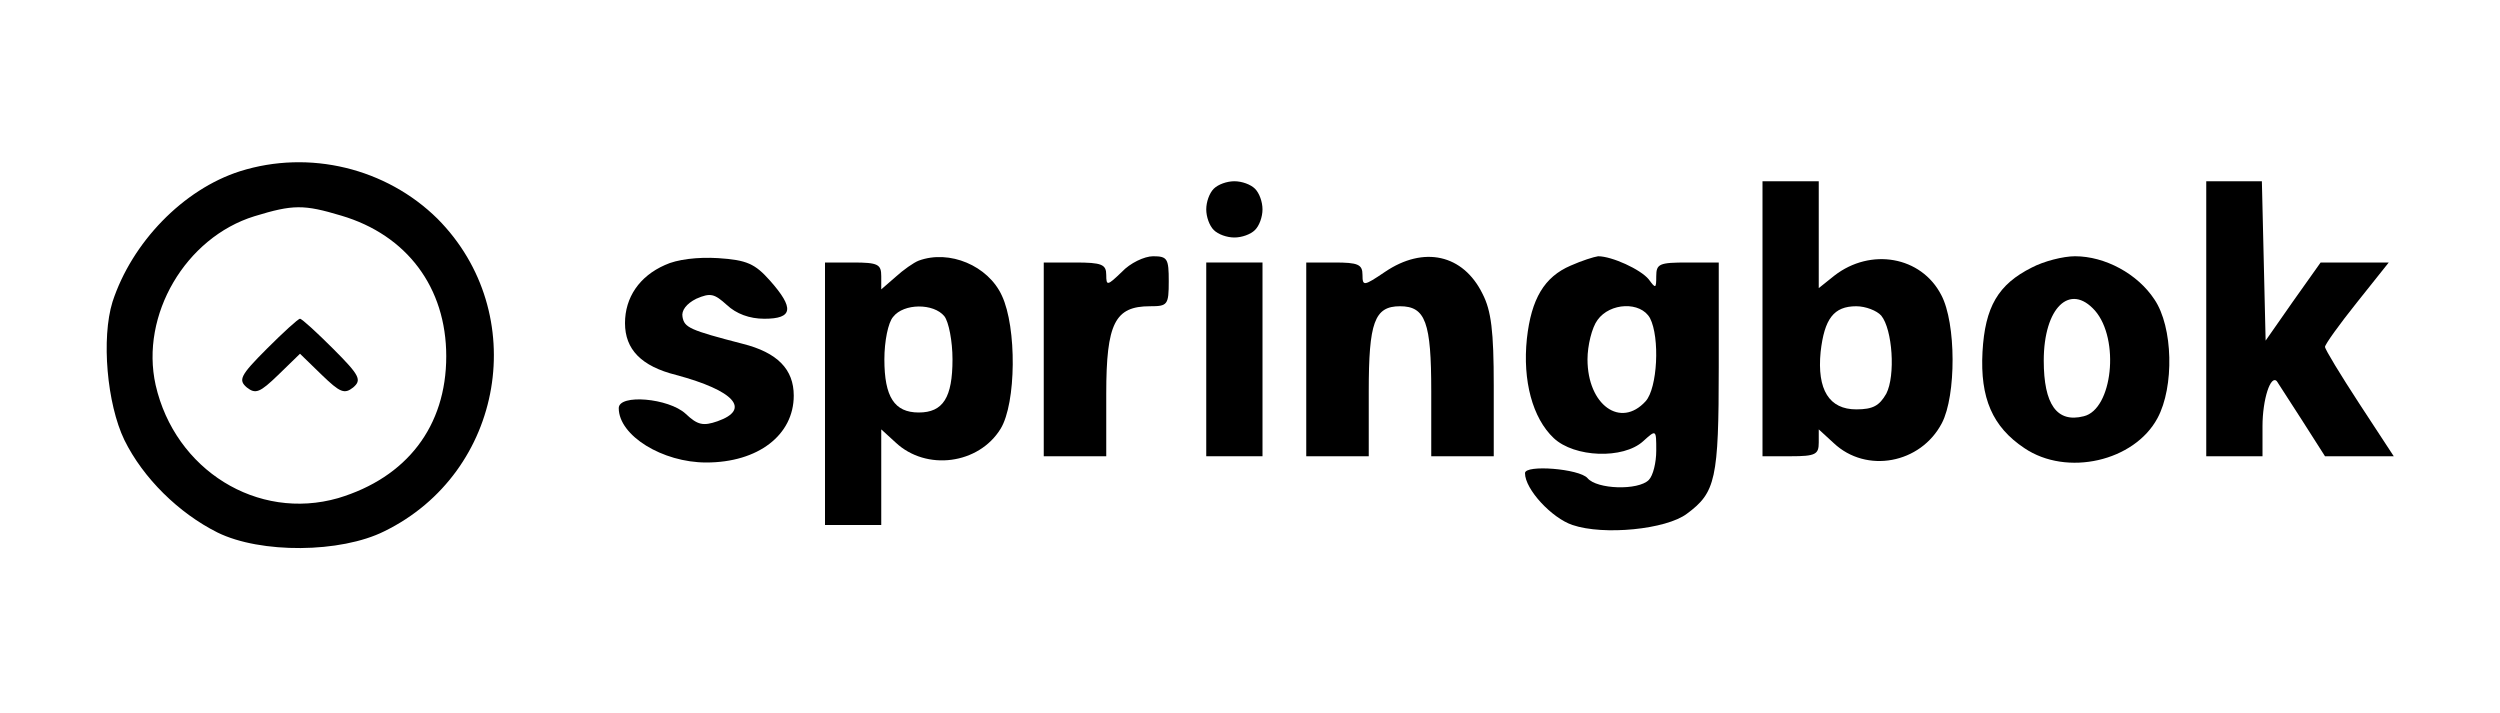
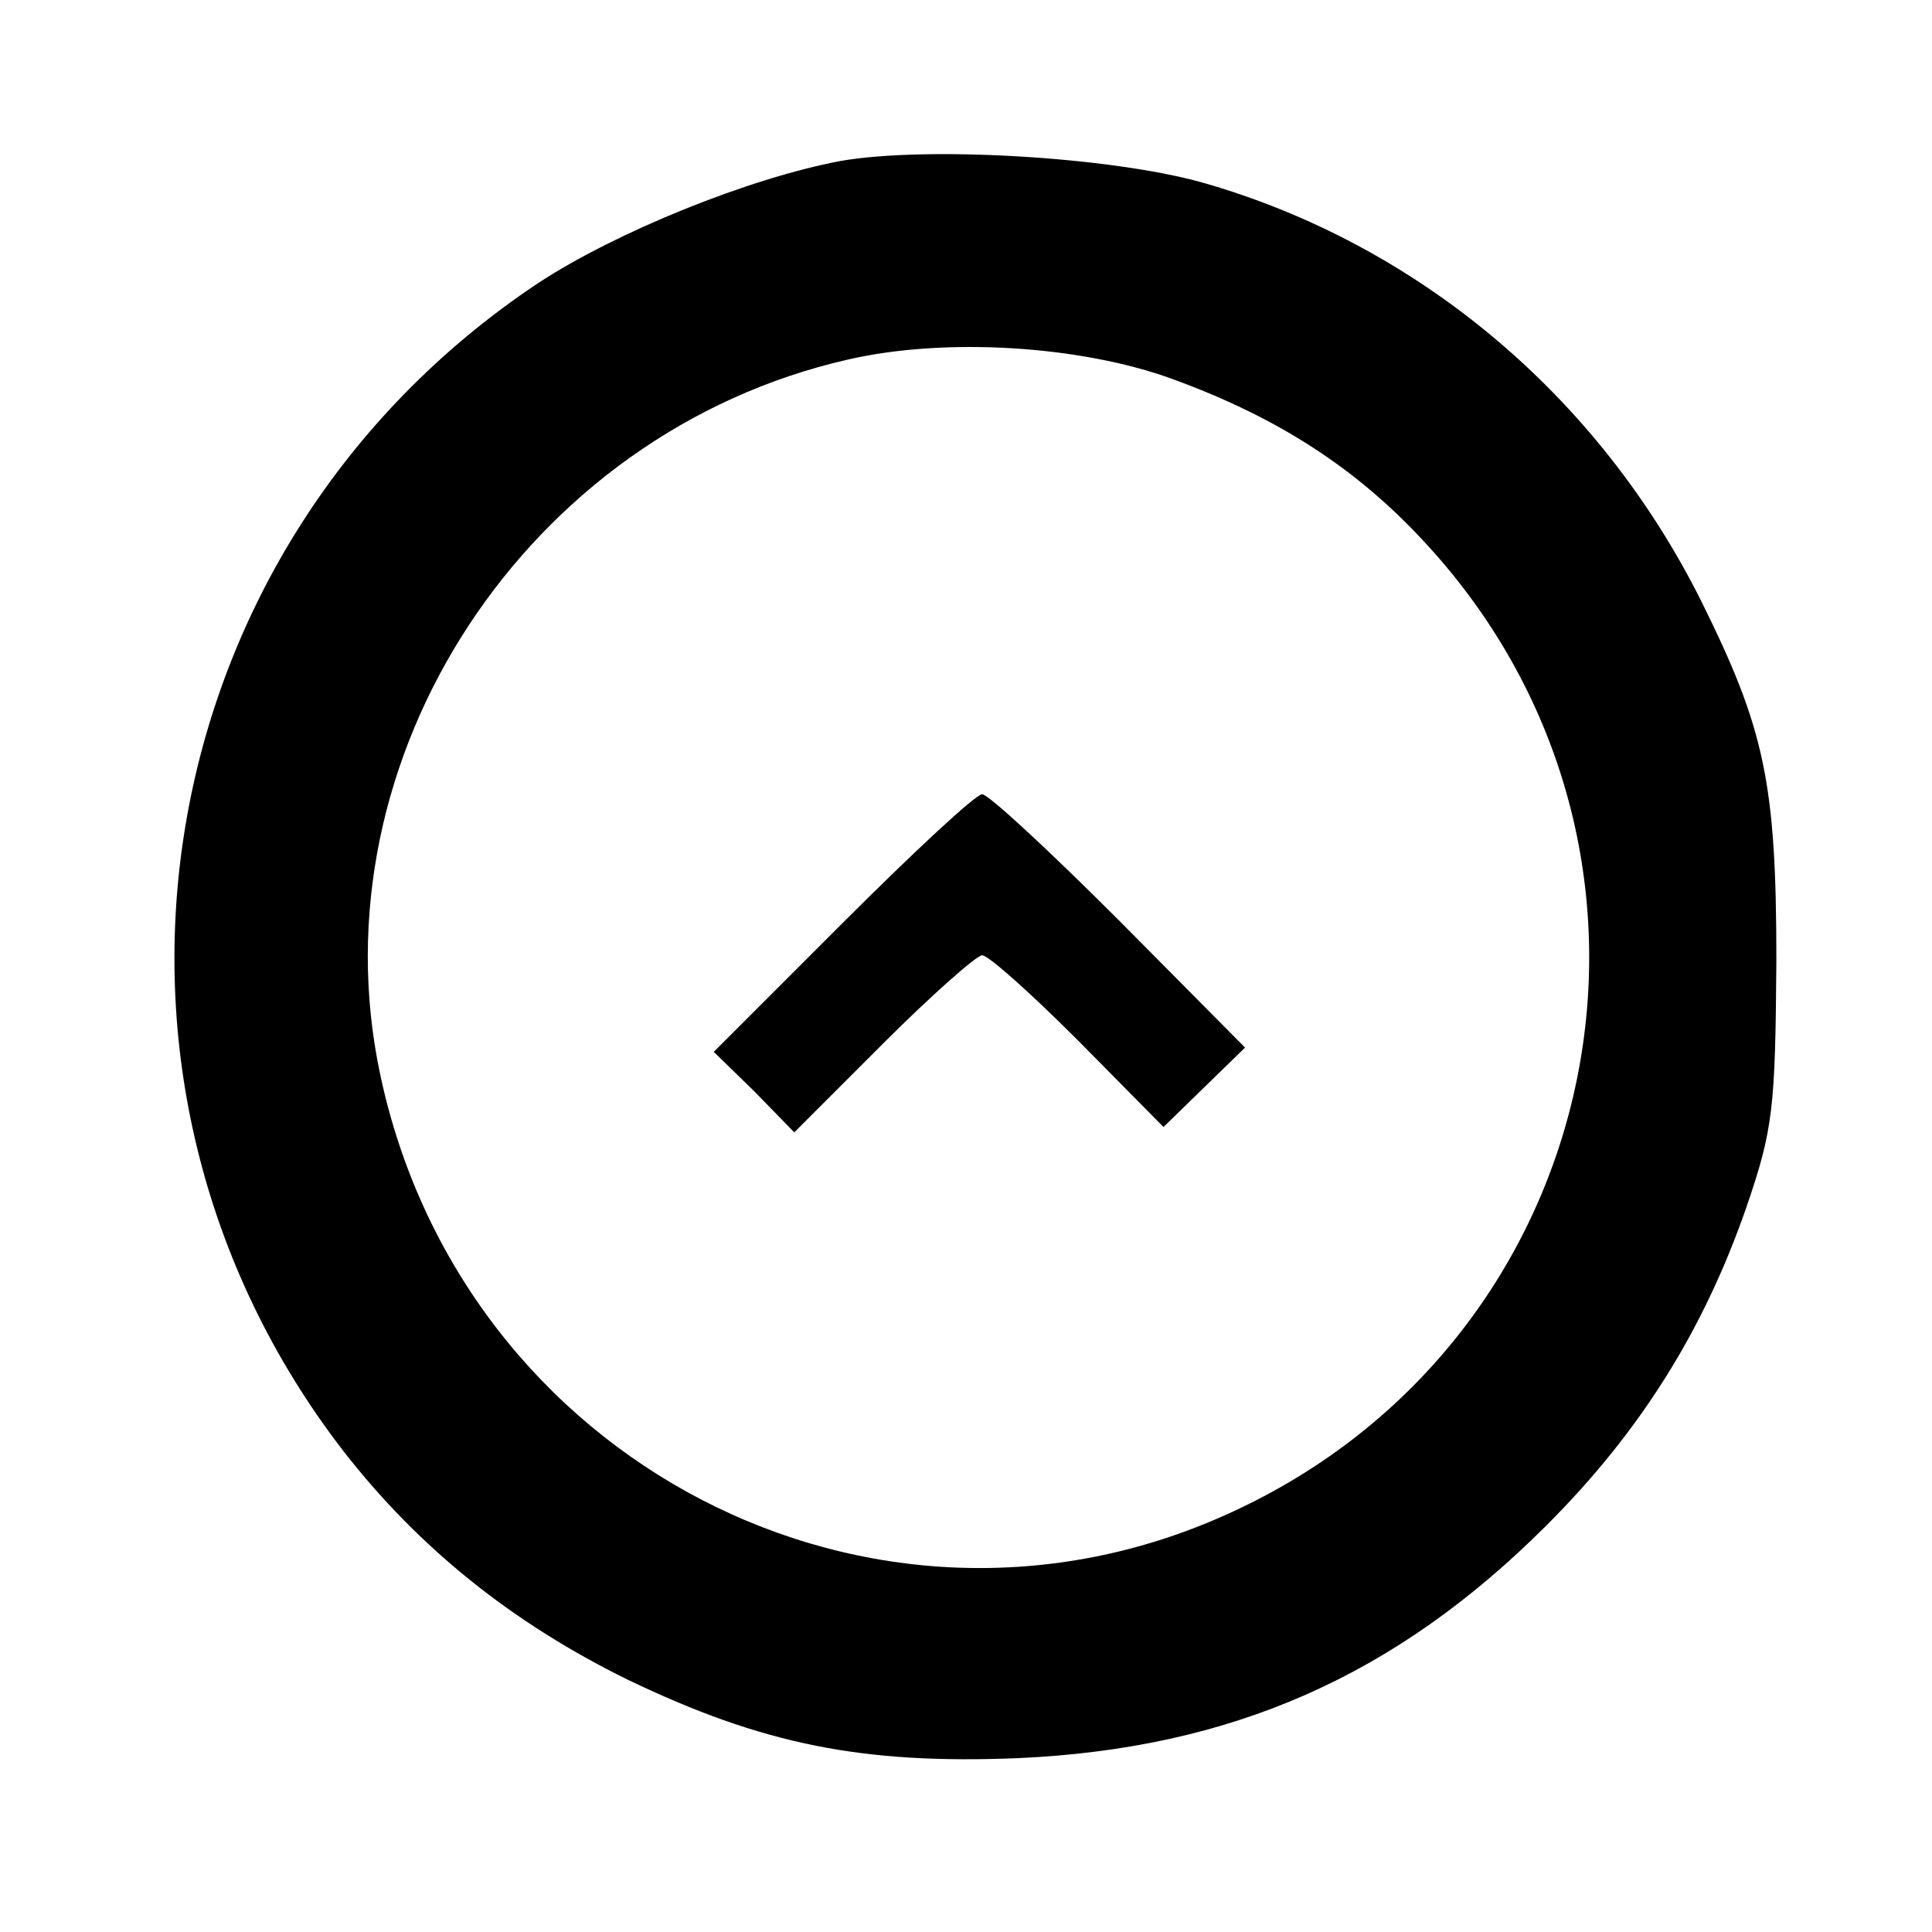
- <svg xmlns="http://www.w3.org/2000/svg" version="1.0" width="400pt" height="114pt" viewBox="0 0 400 114" preserveAspectRatio="xMidYMid meet">
-   <g transform="translate(0,114) scale(0.1,-0.1)" fill="#000000" stroke="none">
-     <path d="M384 866 c-91 -29 -173 -114 -204 -209 -18 -58 -9 -163 19 -221 30 -61 87 -117 149 -148 69 -34 197 -33 267 2 192 94 235 349 85 500 -82 81 -205 111 -316 76z m162 -71 c105 -31 168 -115 168 -225 0 -112 -63 -194 -173 -227 -129 -37 -261 45 -292 181 -25 112 48 236 158 270 62 19 79 19 139 1z" />
-     <path d="M427 582 c-43 -43 -46 -50 -32 -62 14 -11 21 -8 50 20 l35 34 35 -34 c29 -28 36 -31 50 -20 14 12 11 19 -32 62 -26 26 -50 48 -53 48 -3 0 -27 -22 -53 -48z" />
-     <path d="M1942 838 c-7 -7 -12 -21 -12 -33 0 -12 5 -26 12 -33 7 -7 21 -12 33 -12 12 0 26 5 33 12 7 7 12 21 12 33 0 12 -5 26 -12 33 -7 7 -21 12 -33 12 -12 0 -26 -5 -33 -12z" />
-     <path d="M2820 630 l0 -220 45 0 c40 0 45 3 45 22 l0 21 24 -22 c52 -49 139 -33 173 32 23 44 23 160 -1 205 -32 62 -113 76 -171 31 l-25 -20 0 85 0 86 -45 0 -45 0 0 -220z m190 5 c18 -22 23 -96 8 -125 -11 -19 -21 -25 -48 -25 -43 0 -63 31 -57 92 6 53 21 73 57 73 15 0 33 -7 40 -15z" />
-     <path d="M3530 630 l0 -220 45 0 45 0 0 48 c0 43 13 83 23 72 2 -3 20 -31 40 -62 l37 -58 55 0 55 0 -55 84 c-30 46 -55 87 -55 91 0 4 23 36 51 71 l51 64 -55 0 -54 0 -44 -62 -44 -63 -3 128 -3 127 -44 0 -45 0 0 -220z" />
-     <path d="M1064 716 c-41 -18 -64 -52 -64 -93 0 -42 26 -69 82 -83 93 -25 120 -55 66 -74 -23 -8 -32 -6 -51 12 -27 25 -107 32 -107 9 0 -44 70 -87 140 -87 83 0 140 44 140 107 0 42 -26 69 -82 83 -85 22 -93 26 -96 43 -2 10 6 21 22 29 23 10 29 8 49 -10 15 -14 36 -22 60 -22 46 0 48 17 9 61 -24 27 -37 33 -83 36 -33 2 -66 -2 -85 -11z" />
-     <path d="M1470 723 c-8 -3 -25 -15 -37 -26 l-23 -20 0 21 c0 19 -5 22 -45 22 l-45 0 0 -210 0 -210 45 0 45 0 0 77 0 76 23 -21 c49 -46 133 -35 168 22 25 41 26 162 2 213 -22 48 -84 74 -133 56z m41 -89 c7 -9 13 -40 13 -69 0 -61 -15 -85 -54 -85 -39 0 -55 25 -55 85 0 29 6 59 14 68 17 22 65 22 82 1z" />
-     <path d="M1795 705 c-23 -22 -25 -23 -25 -5 0 17 -7 20 -50 20 l-50 0 0 -155 0 -155 50 0 50 0 0 100 c0 113 14 140 70 140 28 0 30 2 30 40 0 36 -2 40 -25 40 -14 0 -37 -11 -50 -25z" />
-     <path d="M2216 705 c-34 -23 -36 -23 -36 -5 0 17 -7 20 -45 20 l-45 0 0 -155 0 -155 50 0 50 0 0 104 c0 110 9 136 50 136 41 0 50 -26 50 -136 l0 -104 50 0 50 0 0 113 c0 87 -4 120 -18 147 -31 63 -94 77 -156 35z" />
-     <path d="M2513 715 c-42 -18 -63 -53 -70 -117 -7 -67 9 -127 43 -159 33 -31 111 -34 143 -5 21 19 21 19 21 -15 0 -19 -5 -40 -12 -47 -17 -17 -83 -15 -98 3 -13 15 -100 22 -100 8 0 -26 43 -72 76 -83 50 -17 150 -7 183 18 46 34 51 55 51 235 l0 167 -50 0 c-45 0 -50 -2 -50 -22 0 -20 -1 -20 -12 -5 -13 16 -59 37 -81 37 -7 -1 -26 -7 -44 -15z m127 -84 c16 -31 12 -112 -7 -133 -40 -44 -93 -6 -93 67 0 22 7 51 16 63 20 28 69 30 84 3z" />
-     <path d="M3251 712 c-54 -27 -75 -63 -79 -135 -4 -74 16 -120 67 -154 68 -46 176 -21 213 48 27 50 25 146 -5 190 -27 41 -79 69 -127 69 -19 0 -50 -8 -69 -18z m101 -69 c40 -46 28 -158 -18 -169 -43 -11 -64 19 -64 89 0 85 42 125 82 80z" />
-     <path d="M1930 565 l0 -155 45 0 45 0 0 155 0 155 -45 0 -45 0 0 -155z" />
+ <svg xmlns="http://www.w3.org/2000/svg" version="1.0" width="180pt" height="180pt" viewBox="0 0 180 180" preserveAspectRatio="xMidYMid meet">
+   <g transform="translate(0,180) scale(0.1,-0.1)" fill="#000000" stroke="none">
+     <path d="M783 1650 c-85 -16 -209 -66 -282 -114 -366 -244 -449 -741 -181 -1088 70 -90 157 -160 265 -213 125 -60 218 -79 364 -73 198 9 351 76 492 217 87 87 146 181 186 296 25 73 27 92 28 230 0 166 -11 216 -70 335 -96 192 -265 333 -465 390 -86 24 -257 34 -337 20z m309 -203 c99 -36 173 -84 237 -154 264 -287 171 -742 -184 -903 -331 -151 -715 48 -791 410 -62 294 137 597 436 665 91 21 217 13 302 -18z" />
+     <path d="M785 940 l-120 -120 38 -37 37 -38 83 83 c45 45 87 82 92 82 6 0 46 -36 90 -80 l79 -80 38 37 38 37 -117 118 c-65 65 -122 118 -128 118 -6 0 -64 -54 -130 -120z" />
  </g>
</svg>
